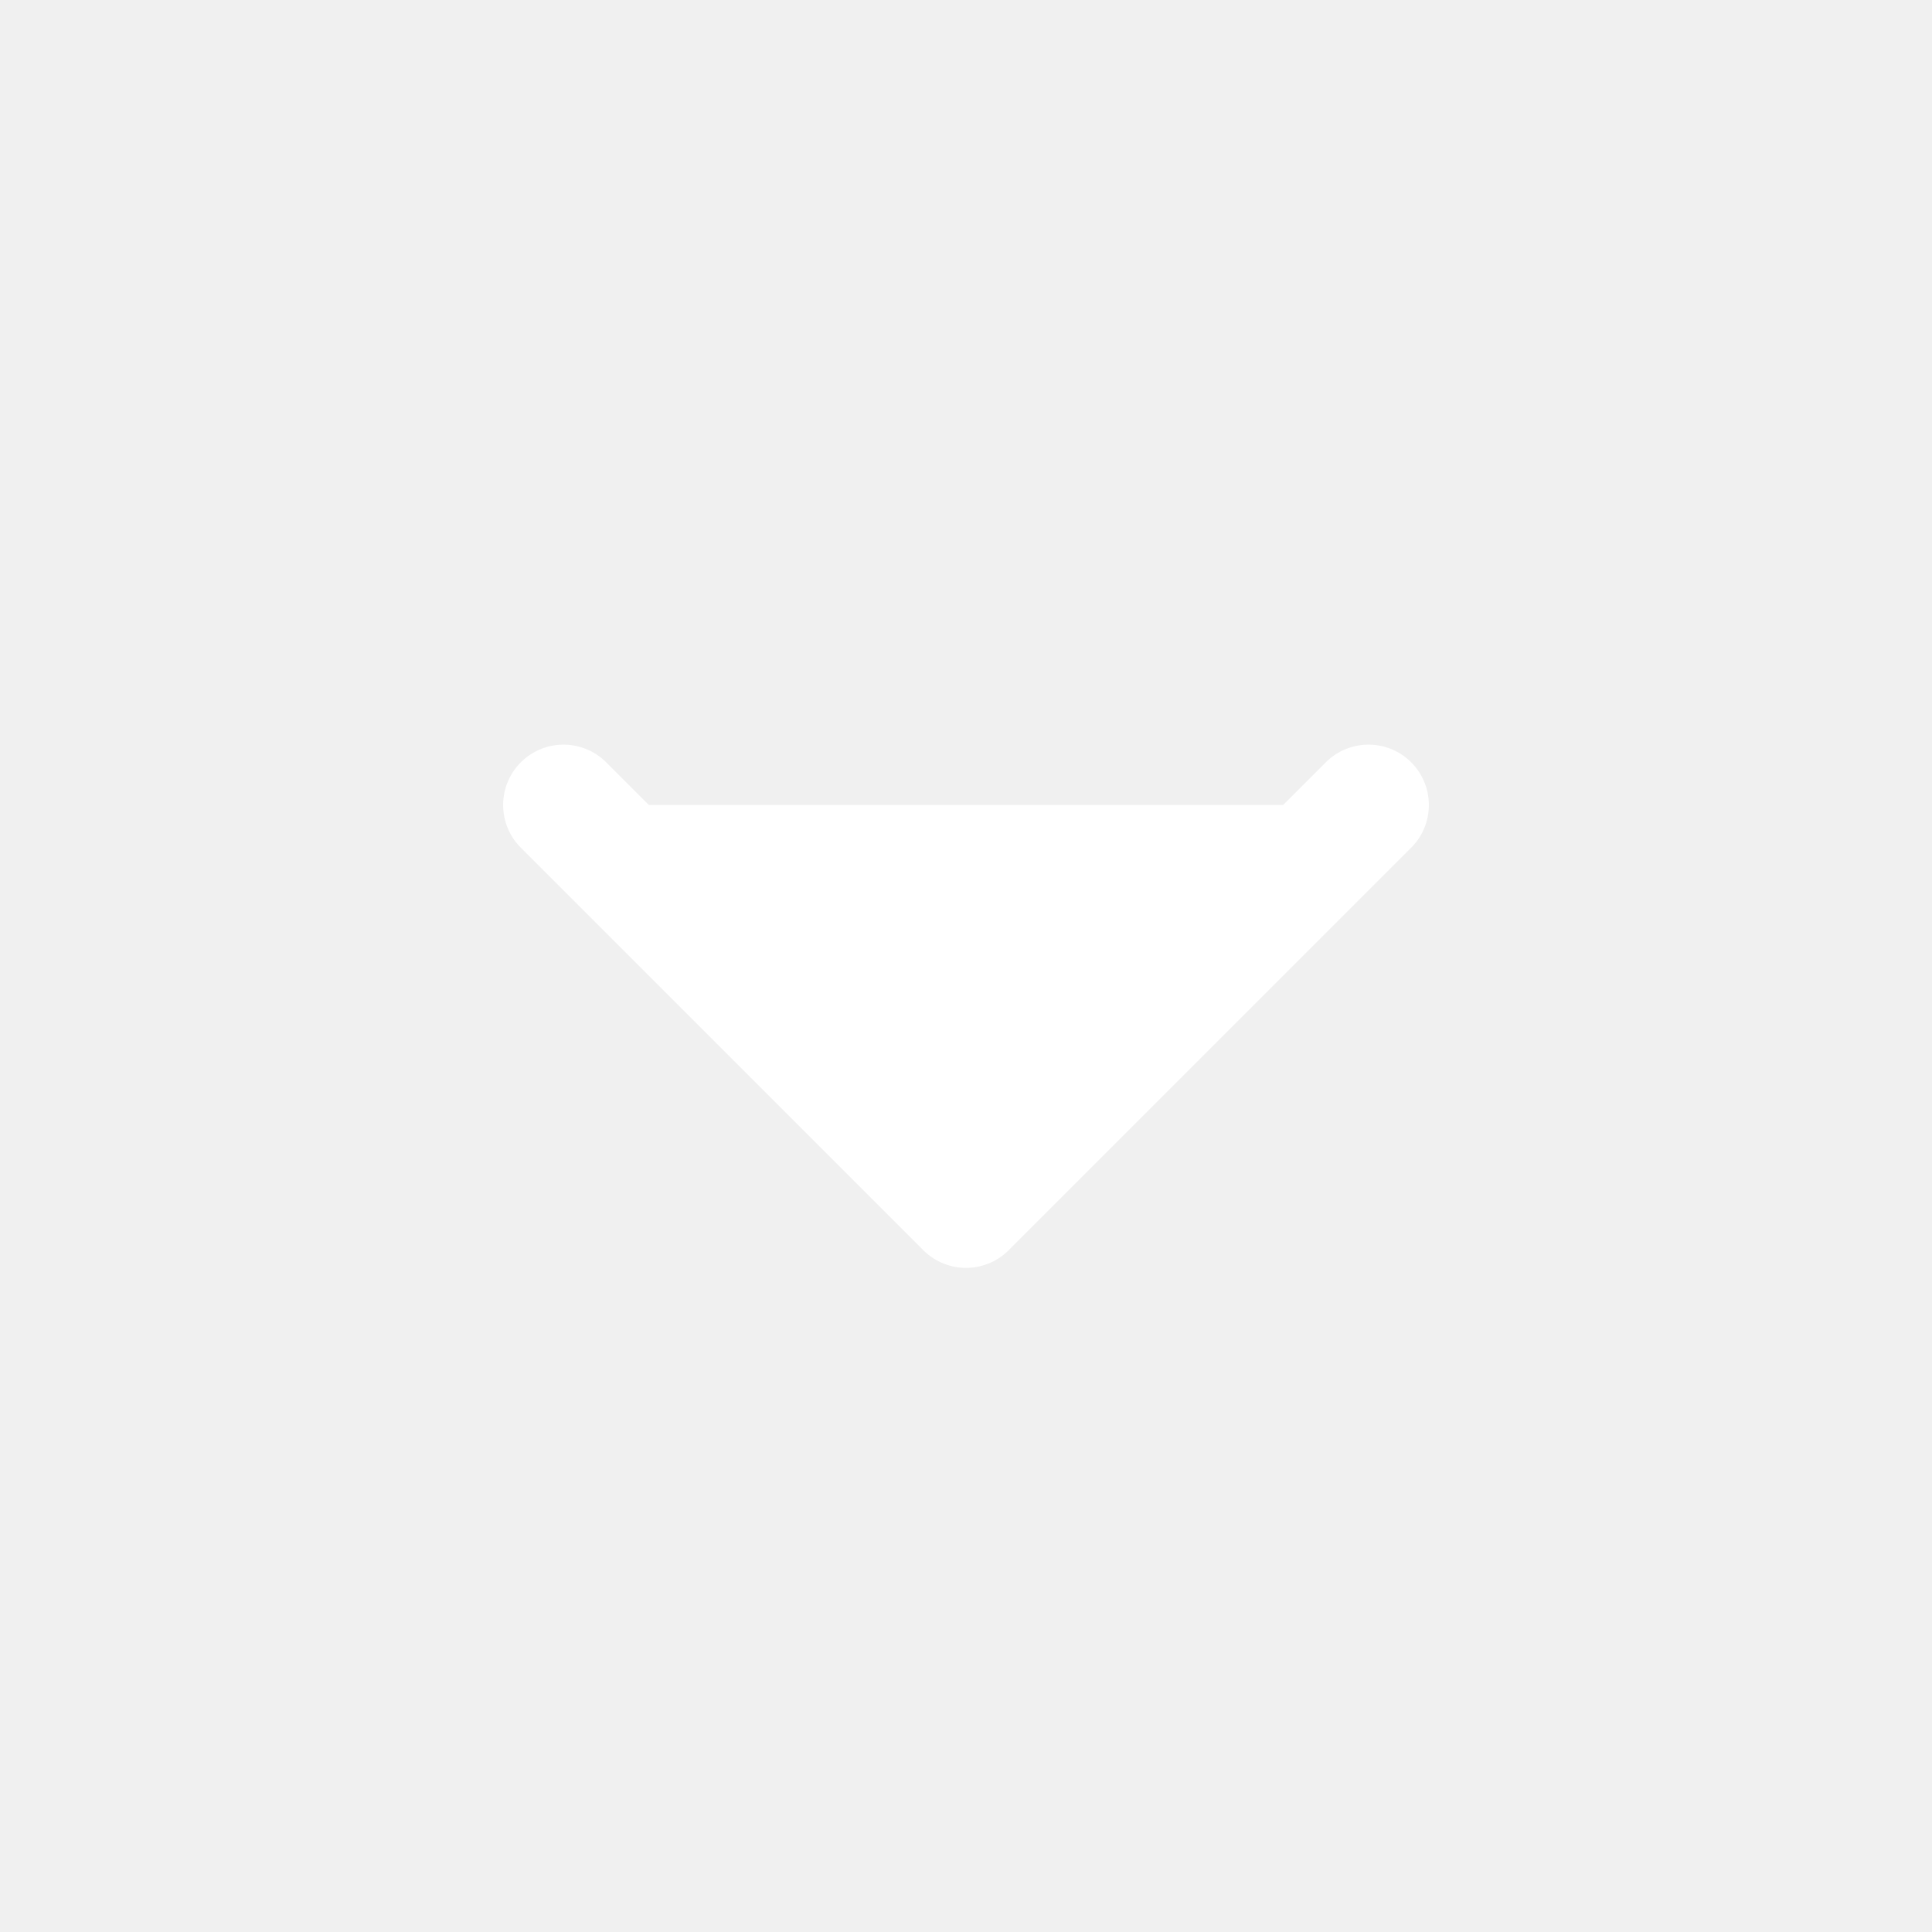
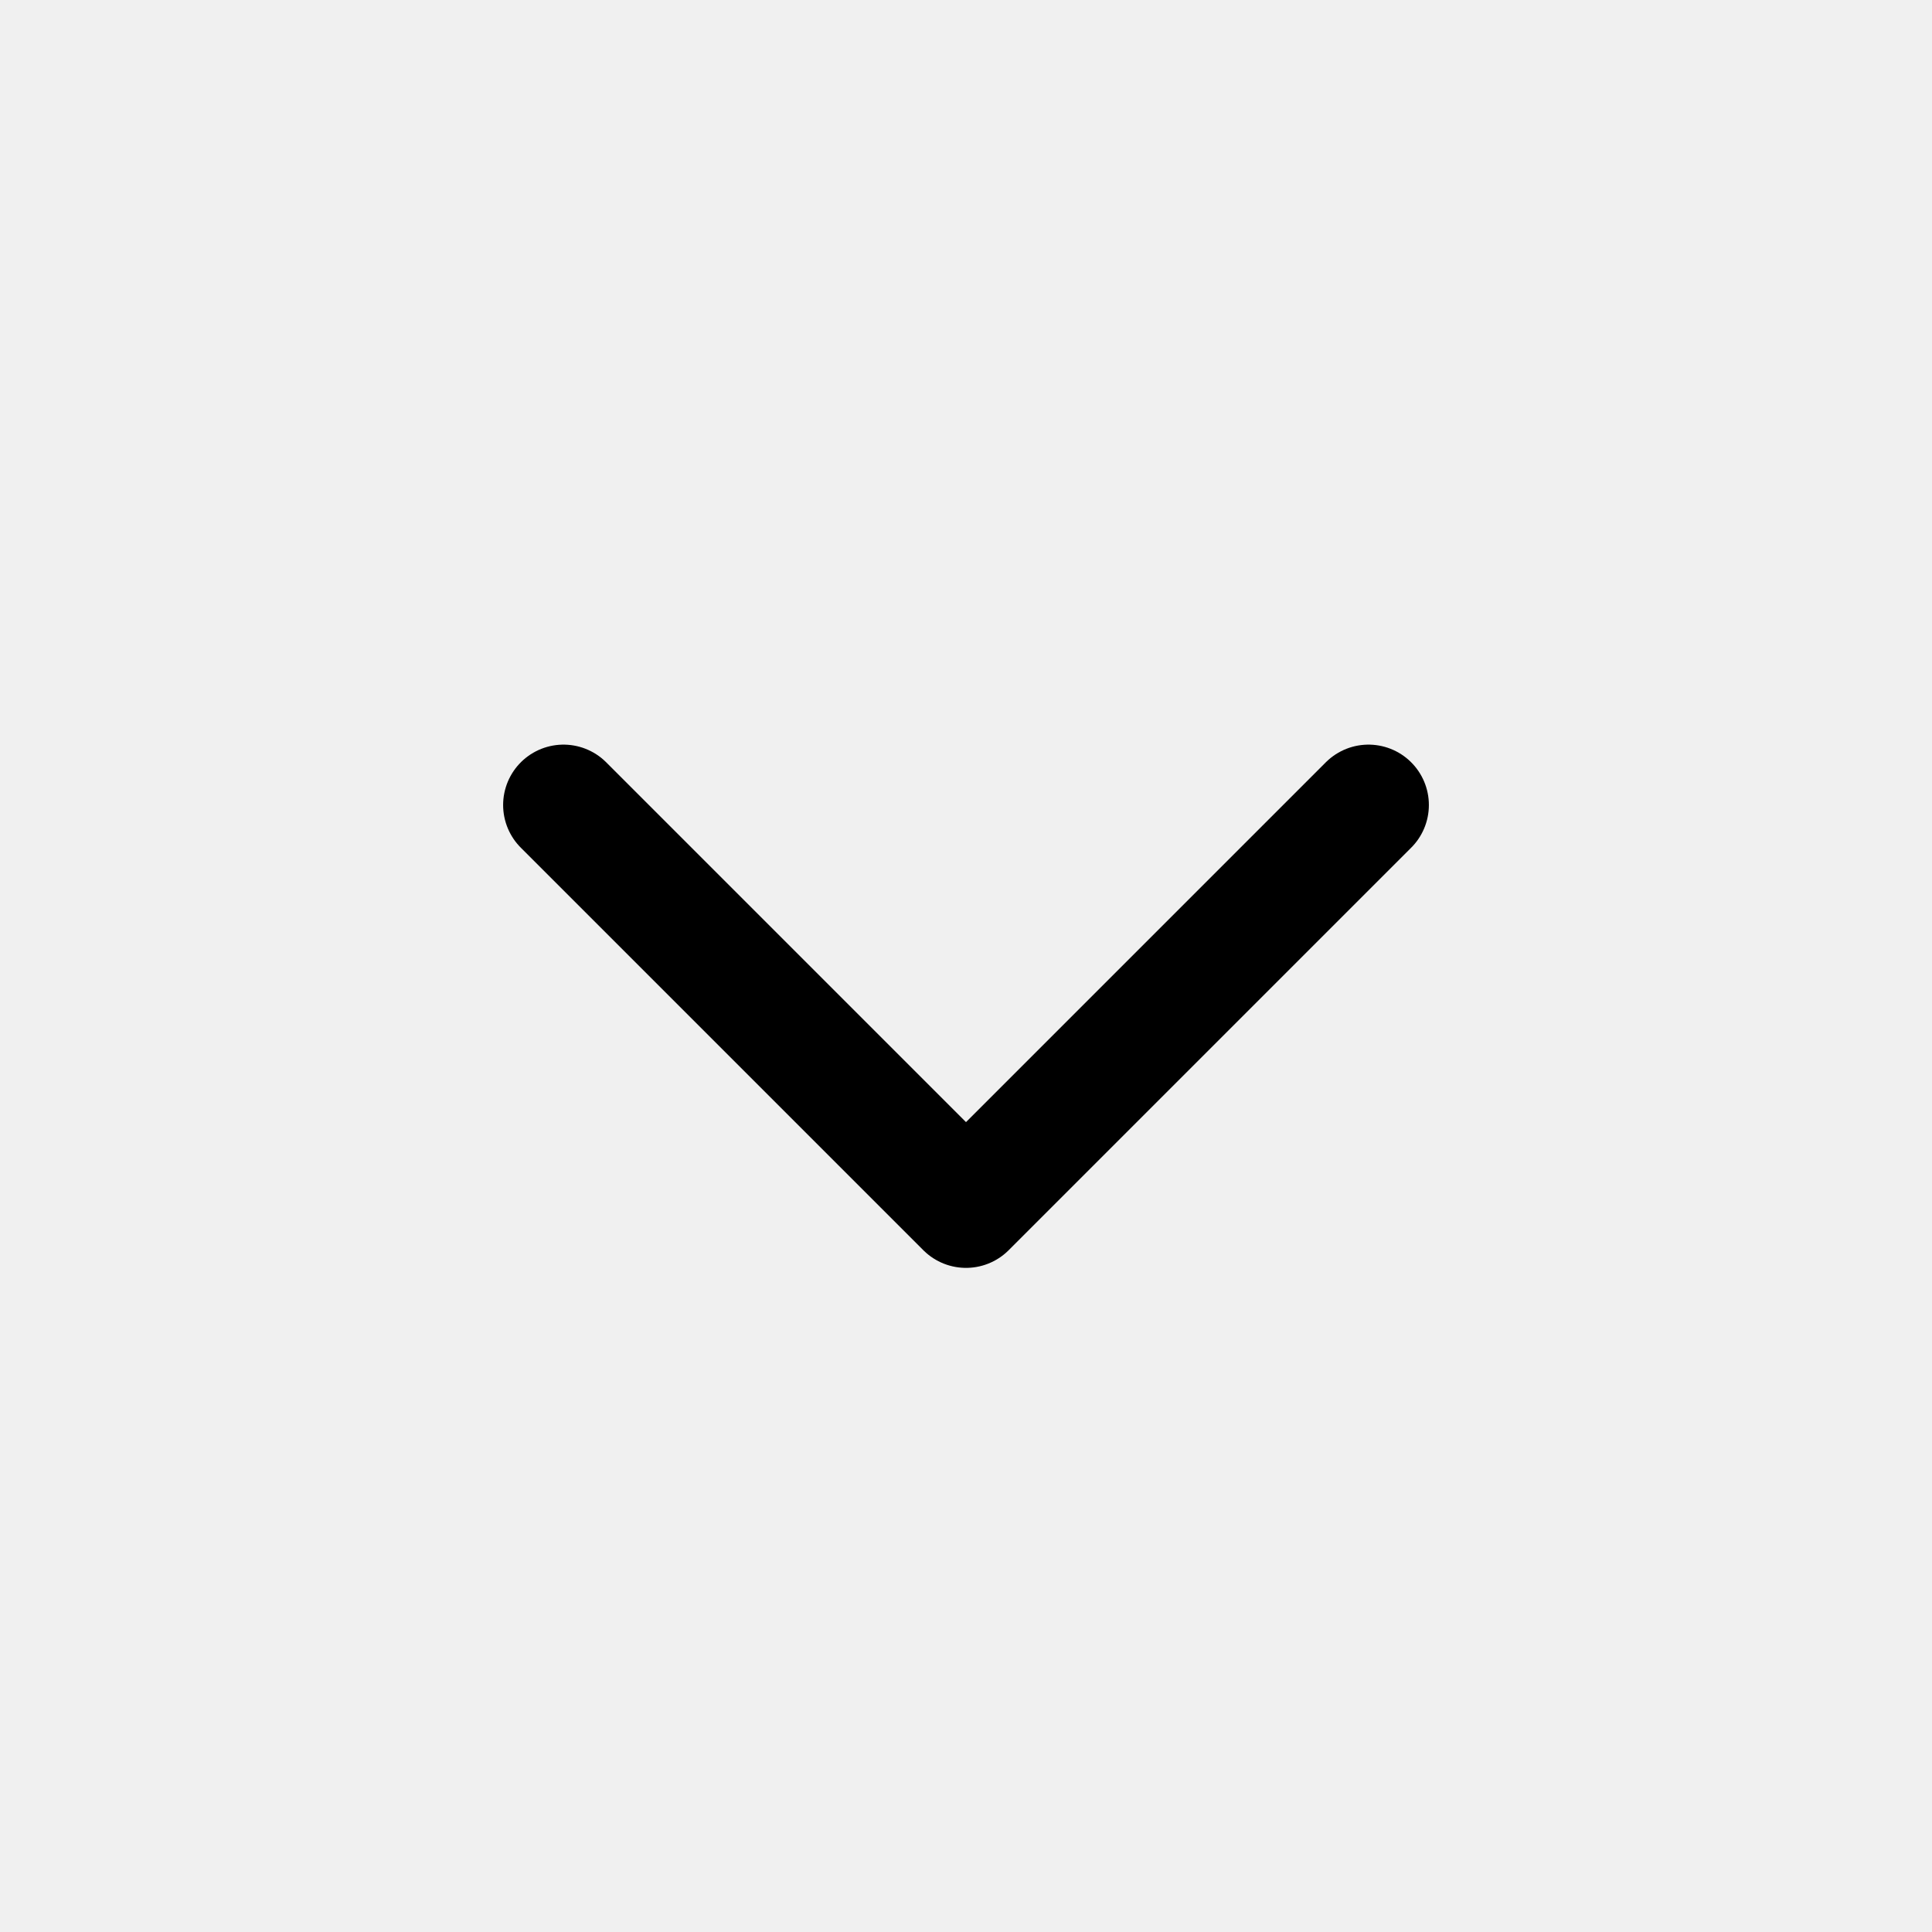
- <svg xmlns="http://www.w3.org/2000/svg" width="800px" height="800px" viewBox="0 0 24 24" fill="#FFFFFF">
-   <path d="M7 10L12 15L17 10" stroke="#FFFFFF" stroke-width="1.5" stroke-linecap="round" stroke-linejoin="round" />
+ <svg xmlns="http://www.w3.org/2000/svg" width="800px" height="800px" viewBox="0 0 24 24" fill="none">
+   <path d="M7 10L12 15L17 10" fill="none" stroke="#000000" stroke-width="1.5" stroke-linecap="round" stroke-linejoin="round" />
</svg>
